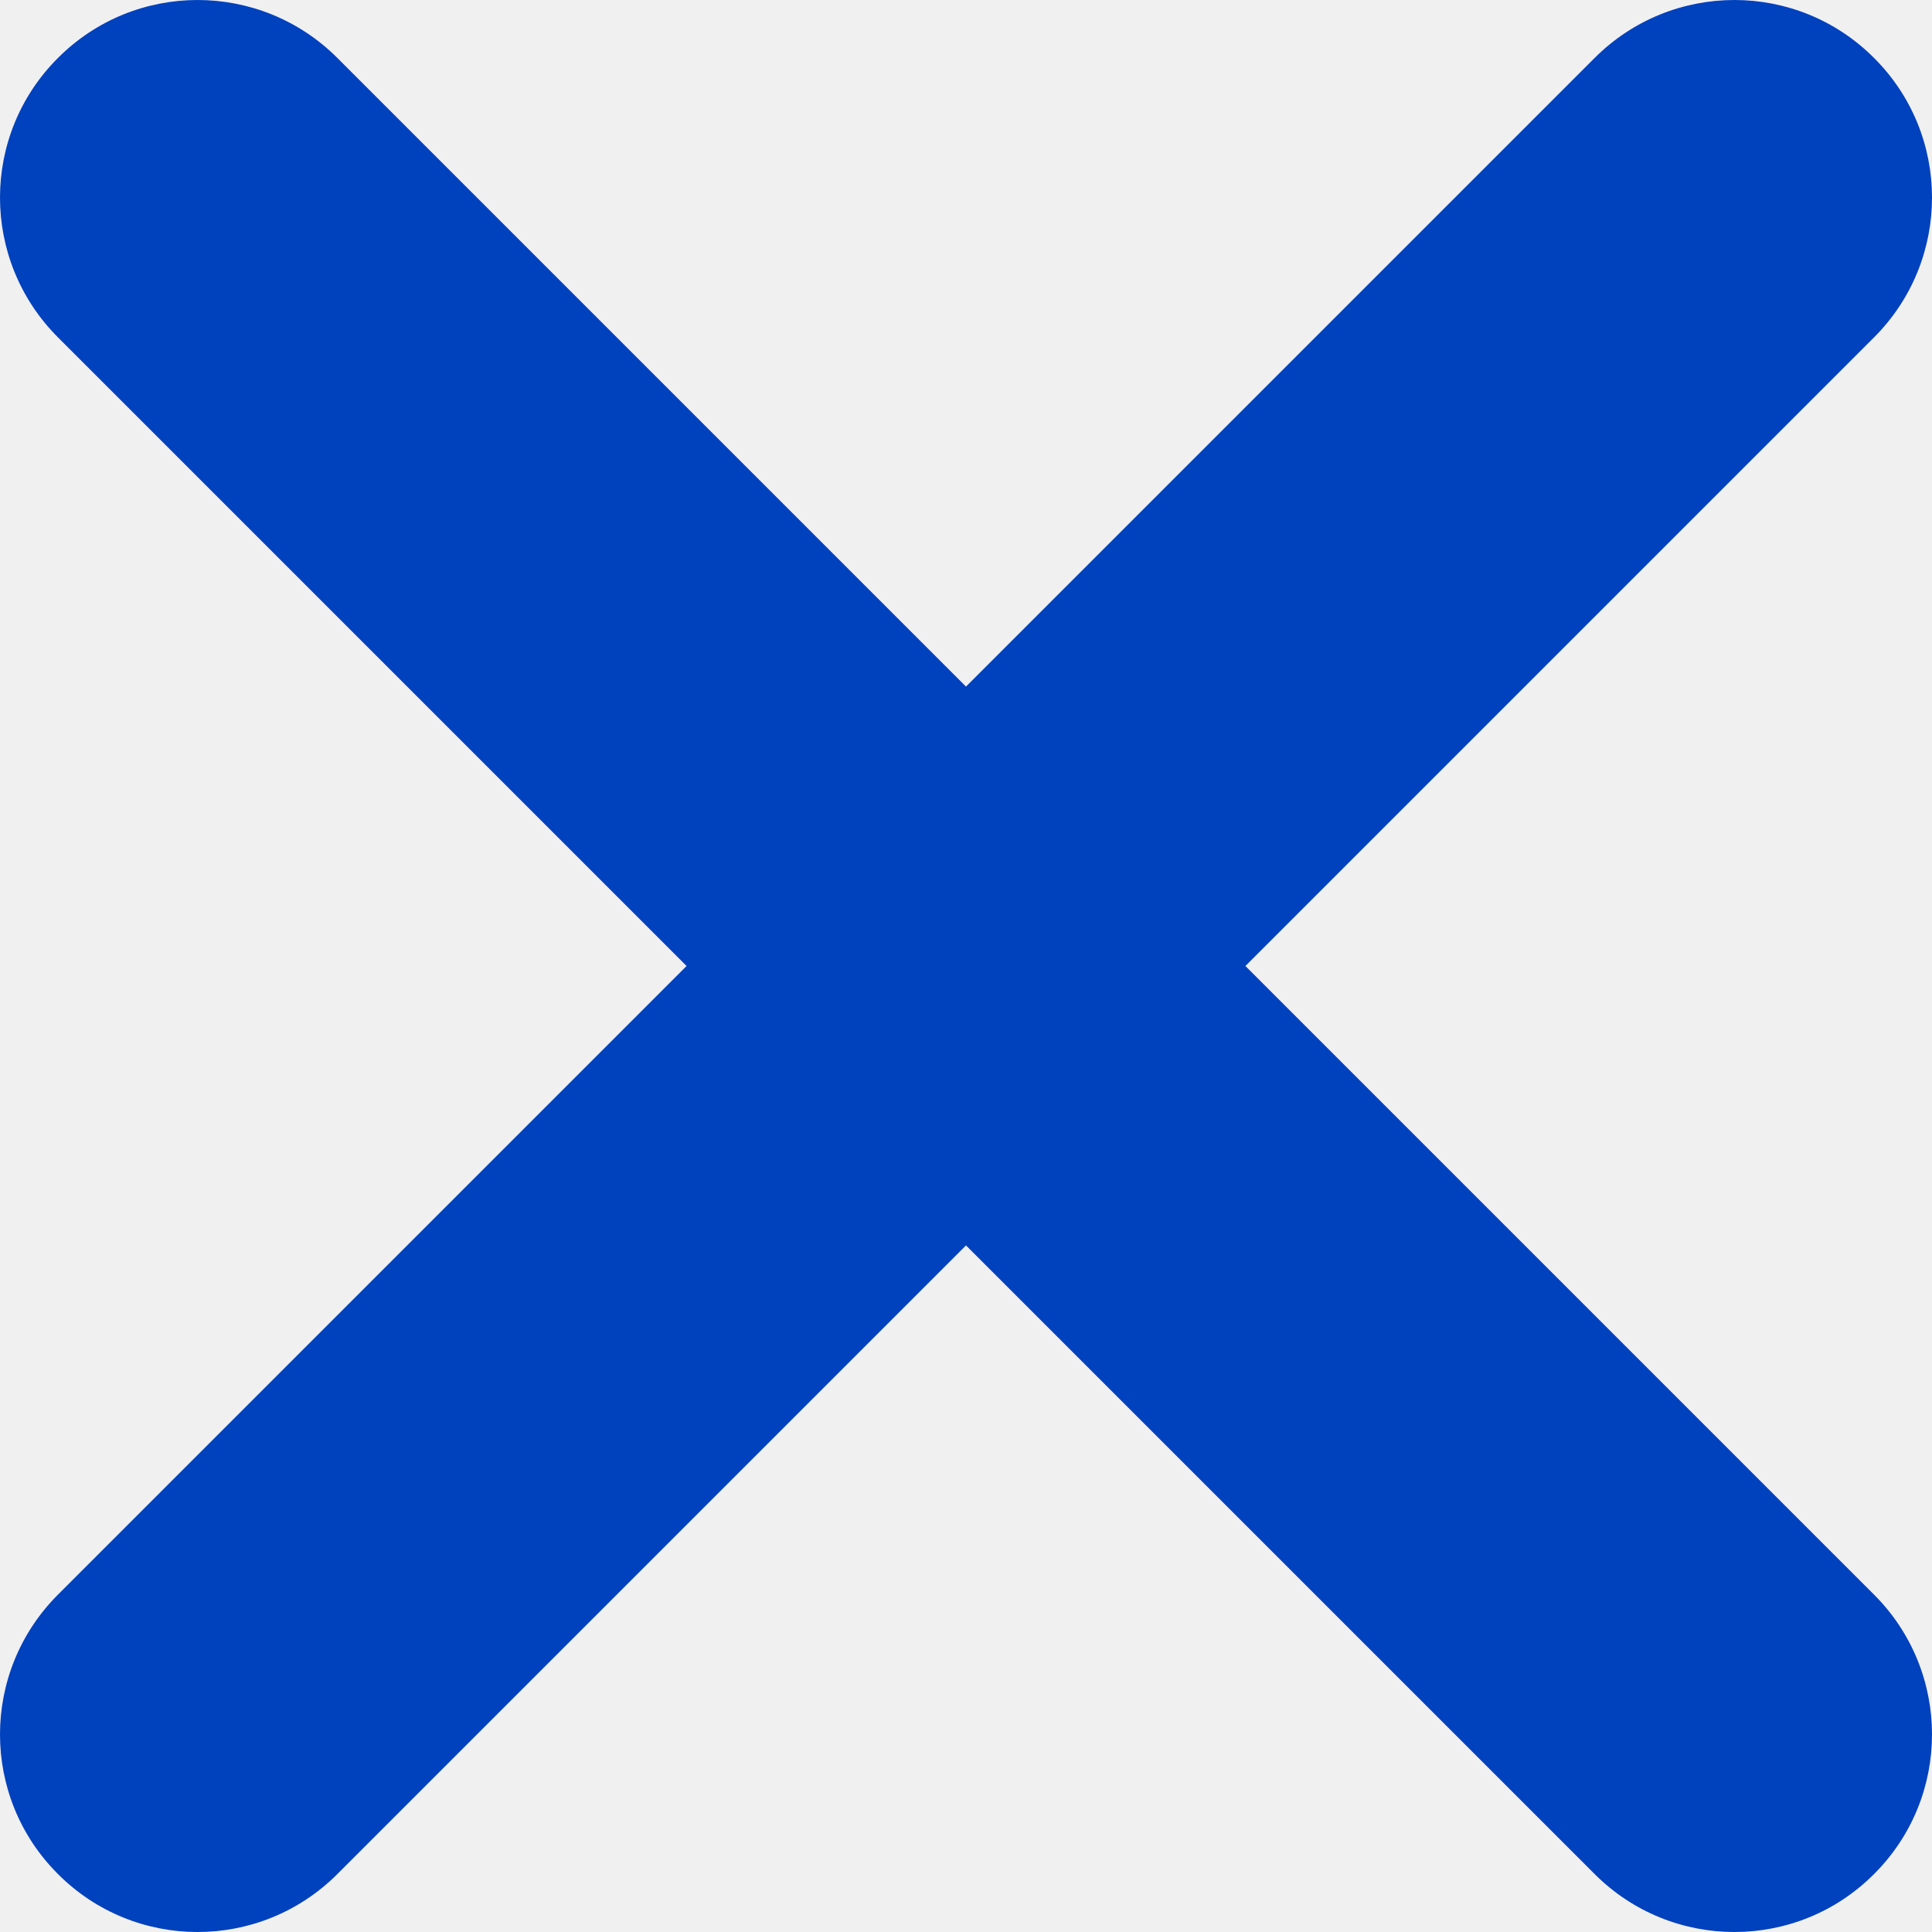
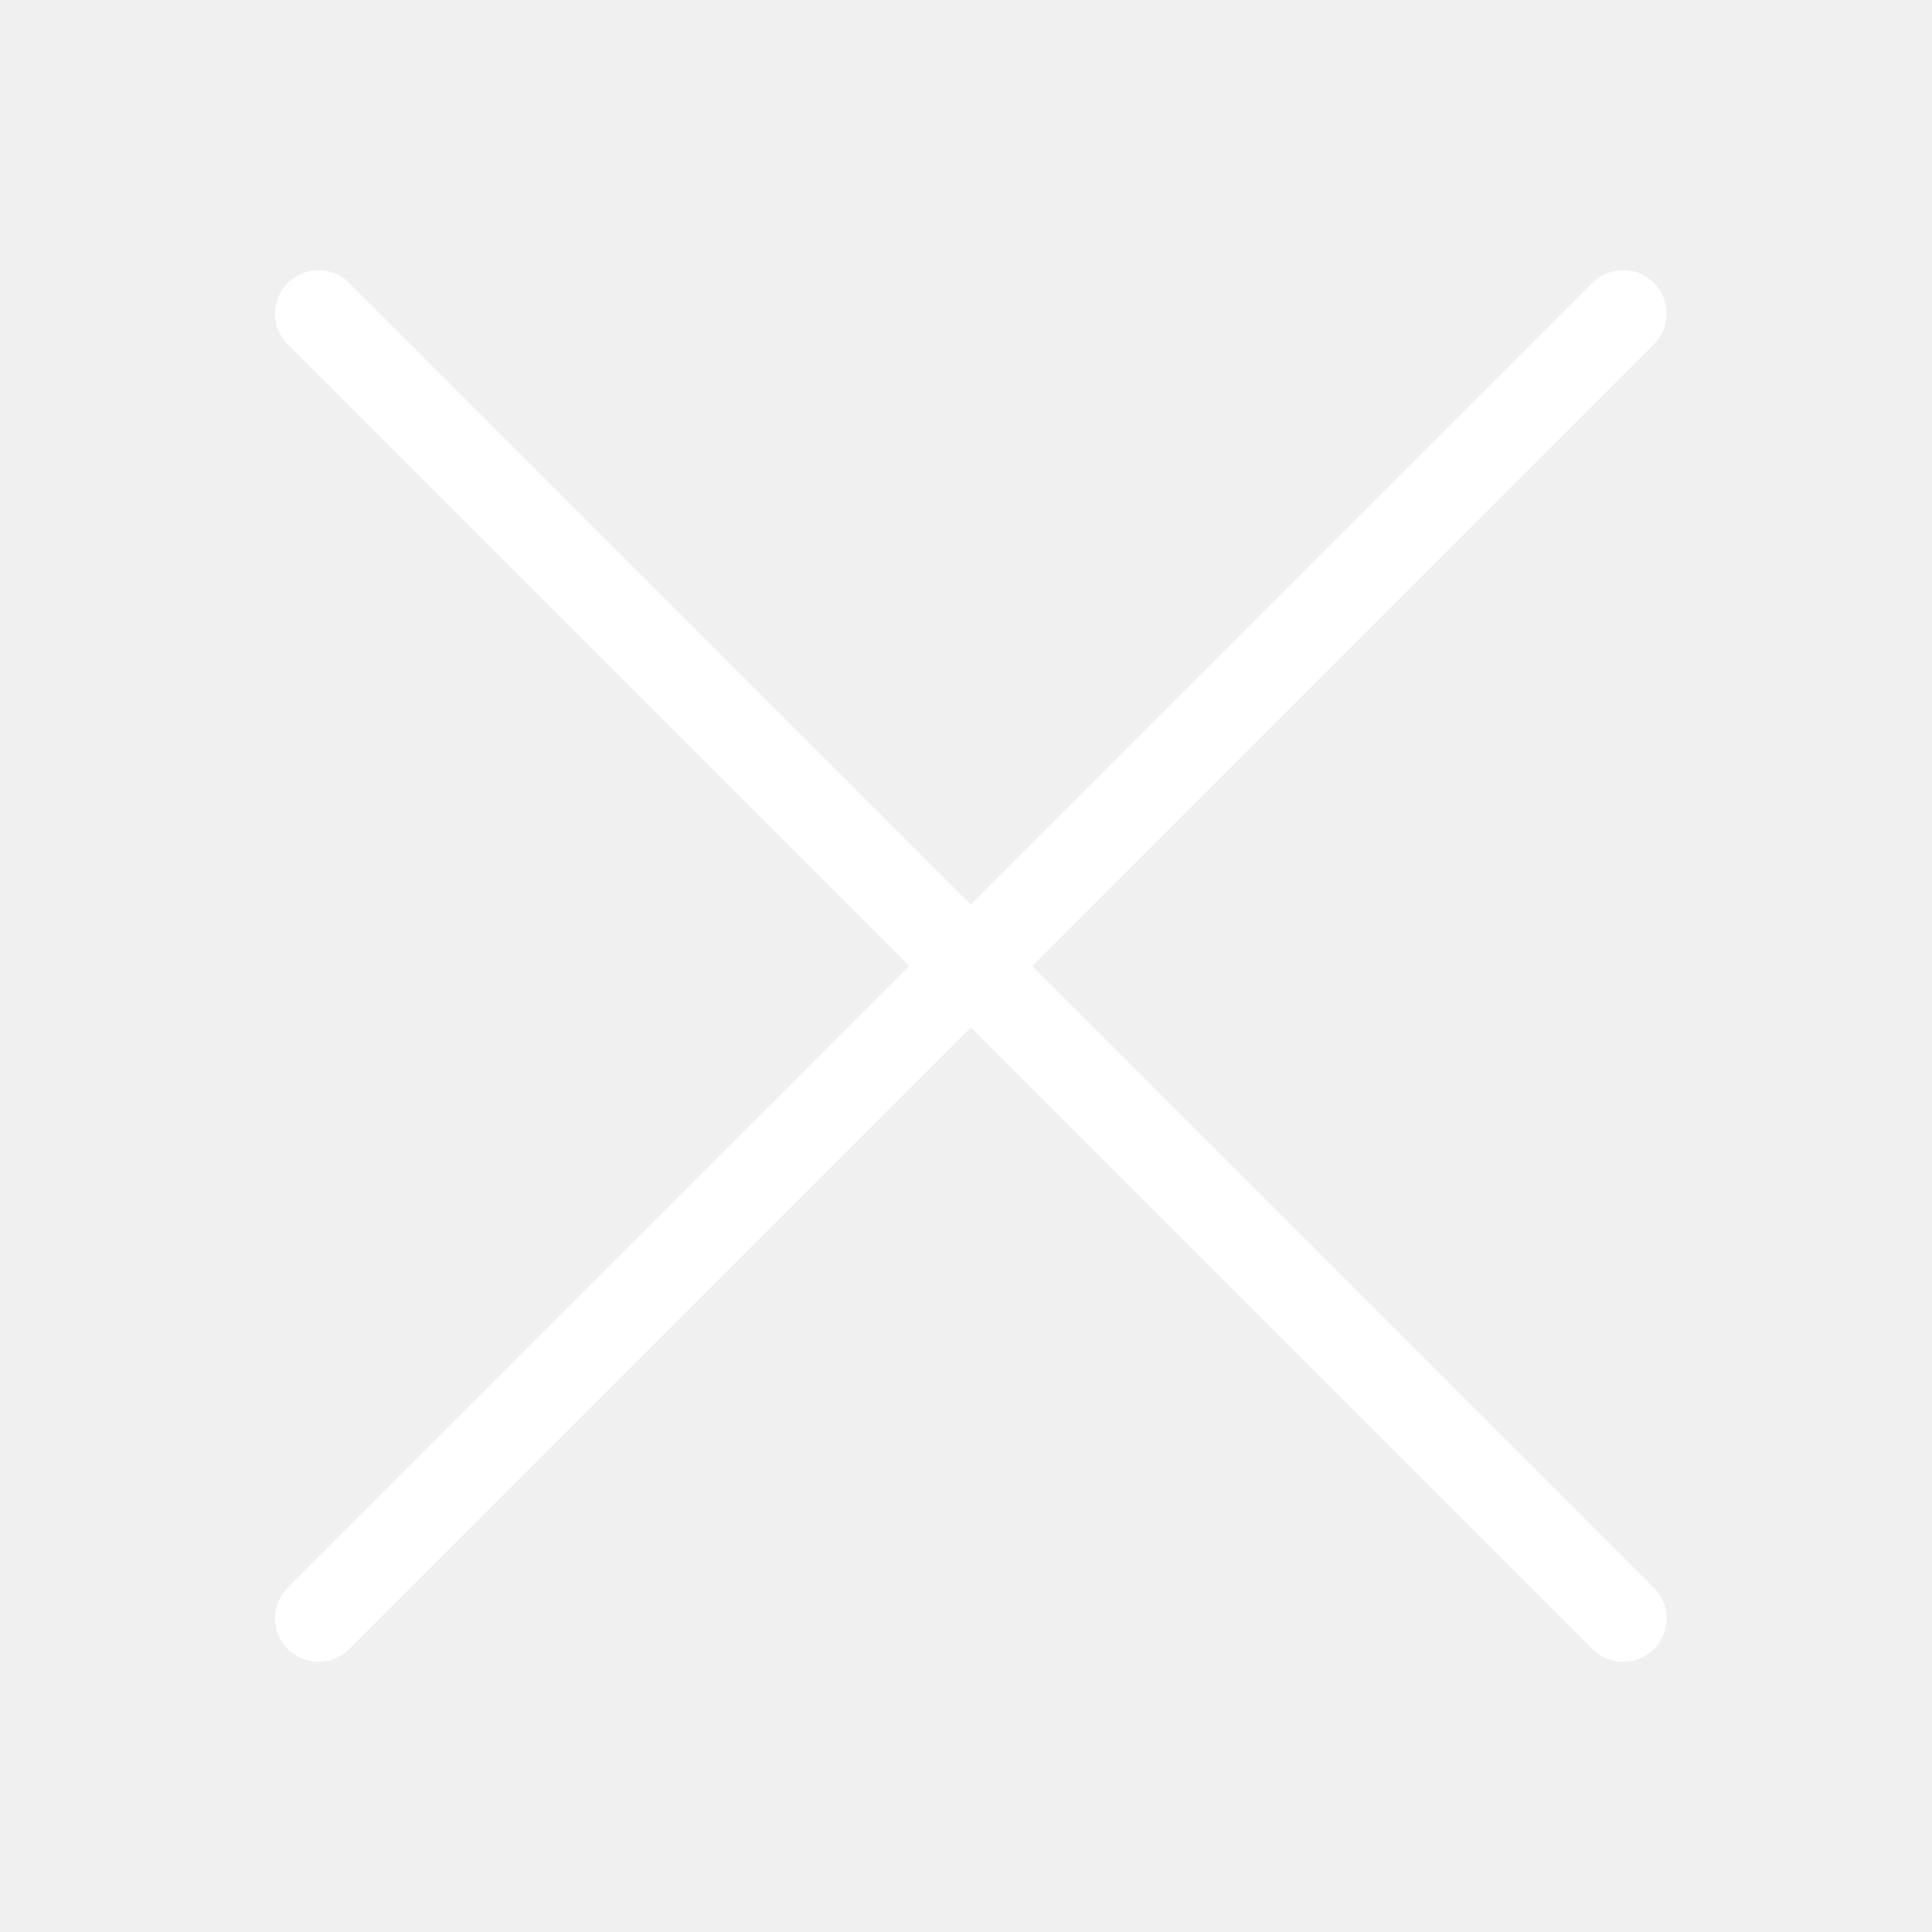
- <svg xmlns="http://www.w3.org/2000/svg" width="8px" height="8px" viewBox="0 0 8 8" version="1.1">
-   <g id="页面-1" stroke="none" stroke-width="1" fill="none" fill-rule="evenodd">
-     <g id="文档搜索页" transform="translate(-327, -422)" fill="#0041BD">
-       <g id="搜索" transform="translate(30, 410)">
-         <path d="M304.76,12.24 C305.08,12.559 305.08,13.077 304.76,13.397 L302.157,16 L304.76,18.603 C305.08,18.923 305.08,19.441 304.76,19.76 C304.441,20.08 303.923,20.08 303.603,19.76 L301,17.157 L298.397,19.76 C298.077,20.08 297.559,20.08 297.24,19.76 C296.92,19.441 296.92,18.923 297.24,18.603 L299.843,16 L297.24,13.397 C296.92,13.077 296.92,12.559 297.24,12.24 C297.559,11.92 298.077,11.92 298.397,12.24 L301,14.843 L303.603,12.24 C303.923,11.92 304.441,11.92 304.76,12.24 Z" id="形状结合" />
-       </g>
-     </g>
-   </g>
+ <svg xmlns="http://www.w3.org/2000/svg" t="1624850054257" class="icon" viewBox="0 0 1024 1024" version="1.1" p-id="631" width="200" height="200">
+   <path d="M547.144 512l329.457 329.457a23.04 23.04 0 0 1-32.584 32.584L514.56 544.584l-329.457 329.457a23.04 23.04 0 0 1-32.584-32.584L481.976 512 152.52 182.543a23.04 23.04 0 0 1 32.584-32.584L514.56 479.416l329.457-329.457a23.04 23.04 0 0 1 32.584 32.584L547.144 512z" fill="#ffffff" p-id="632" />
</svg>
